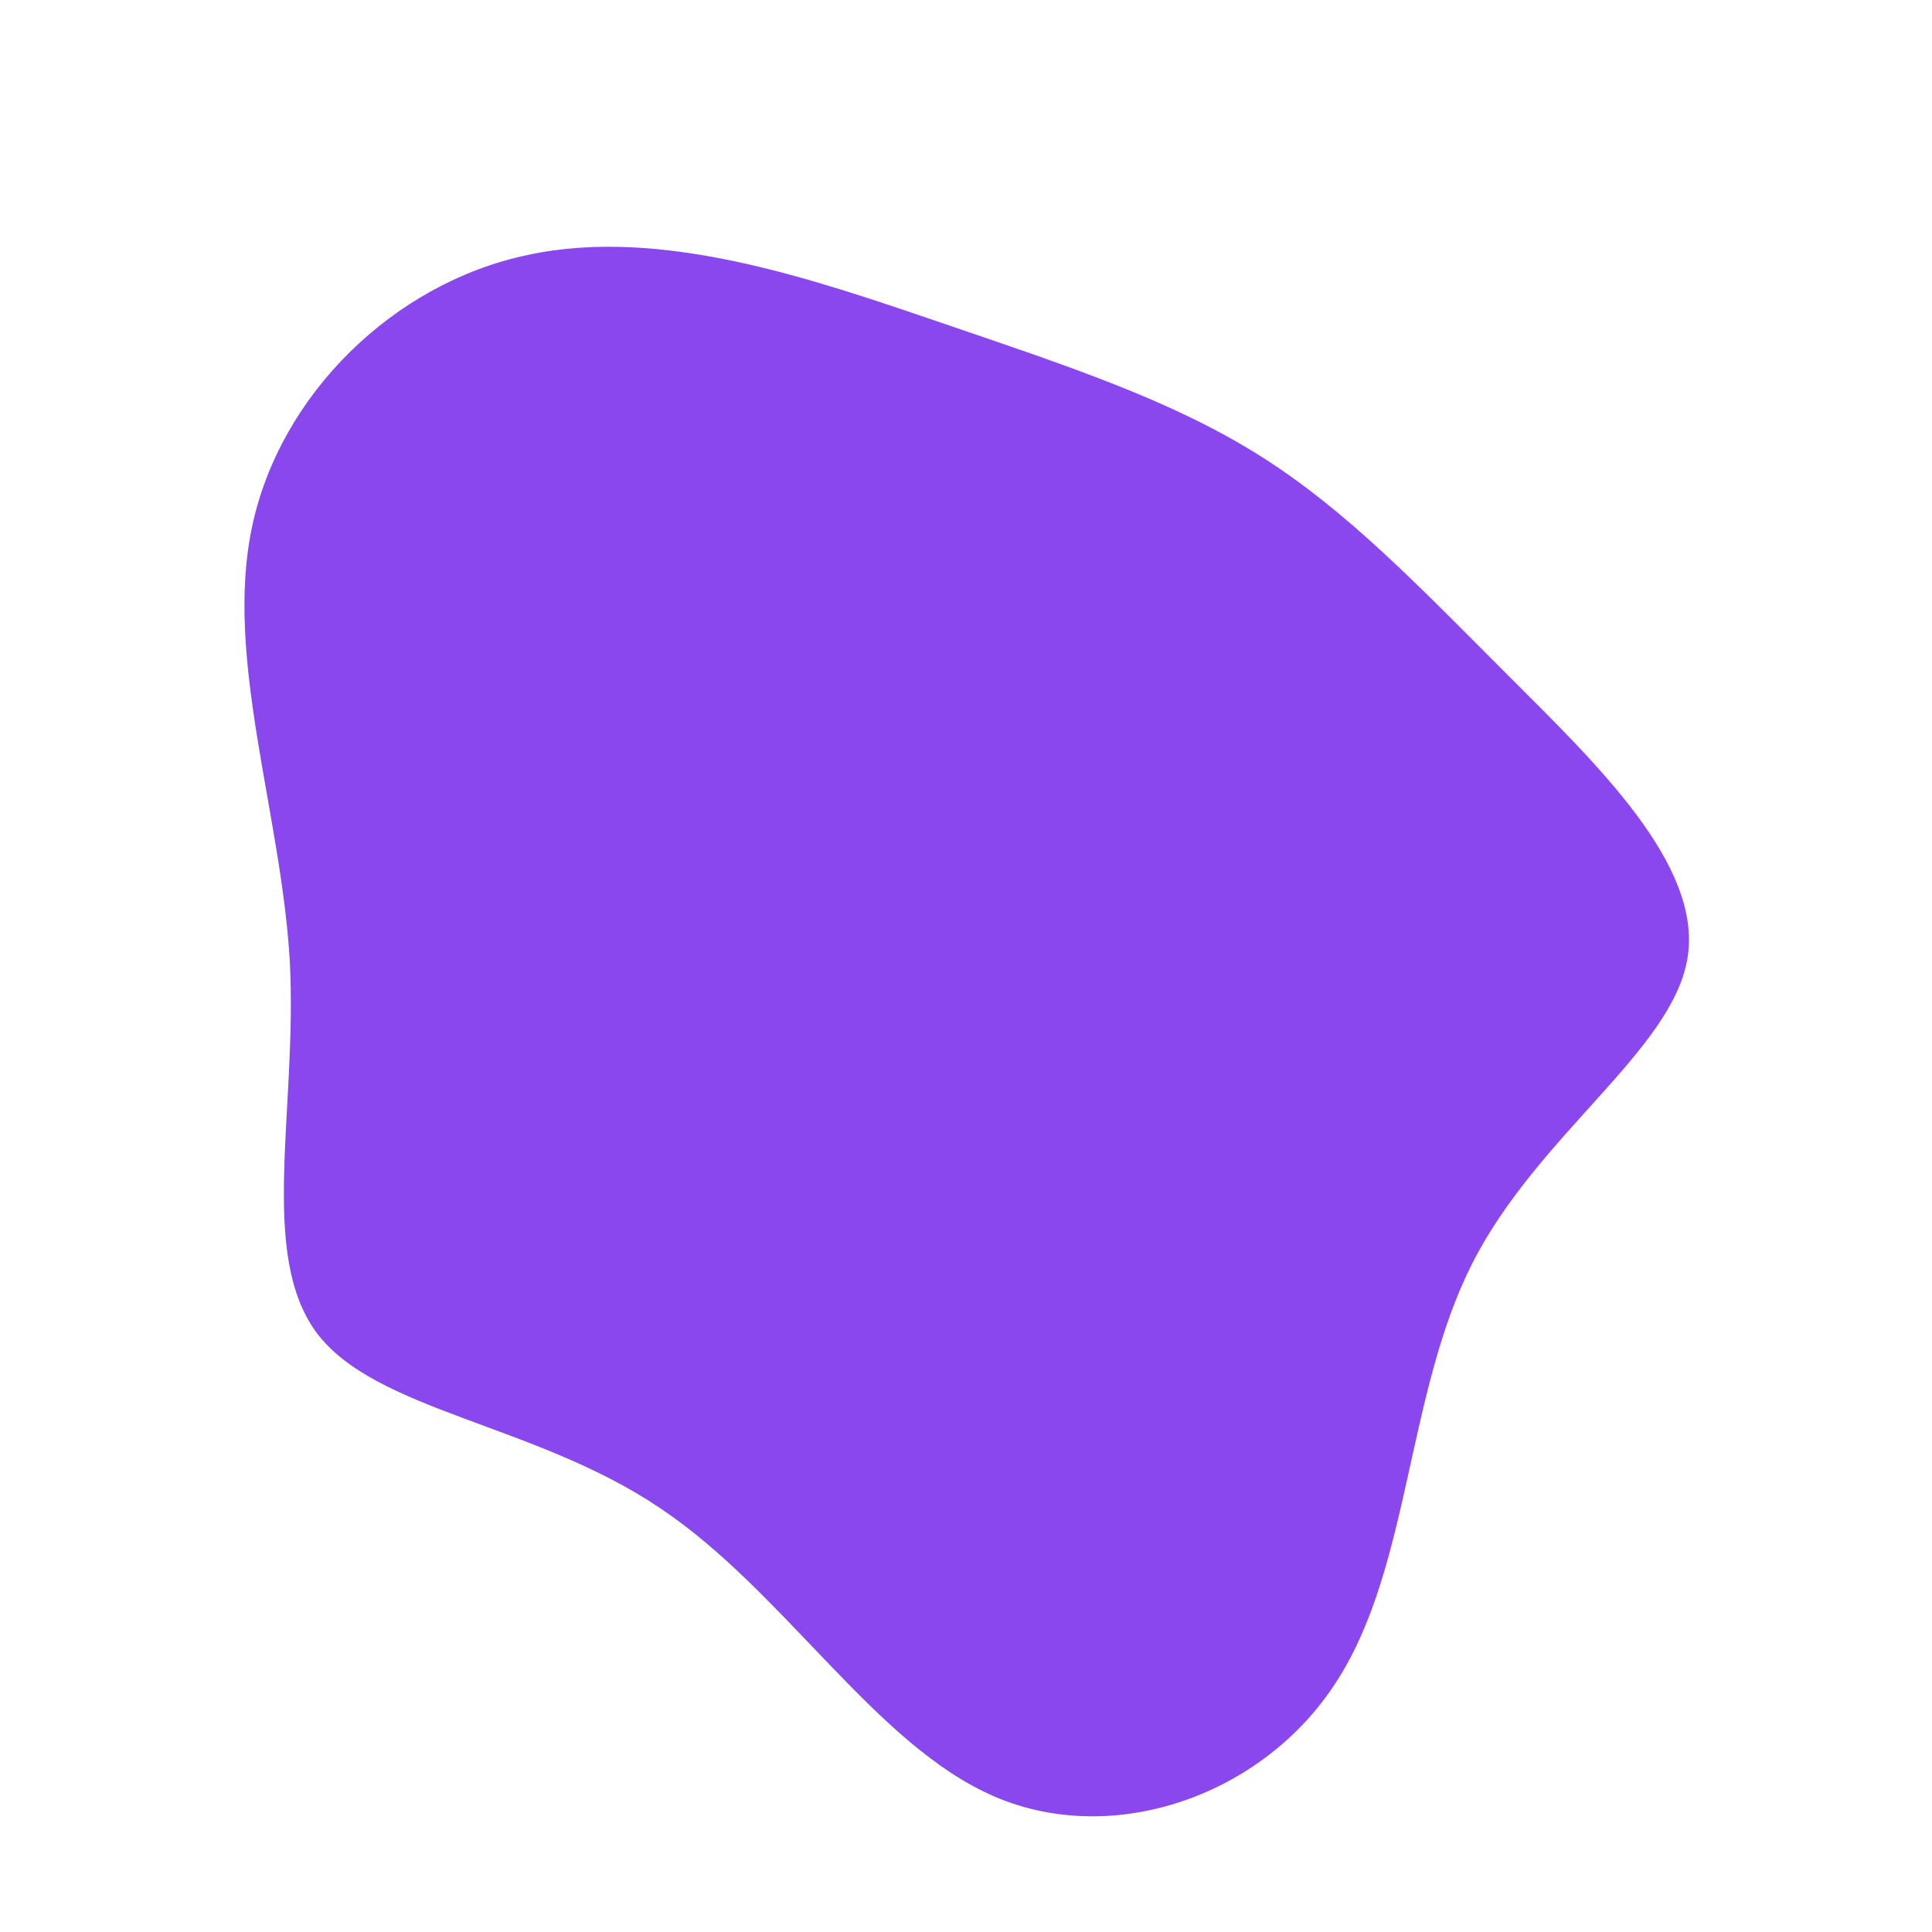
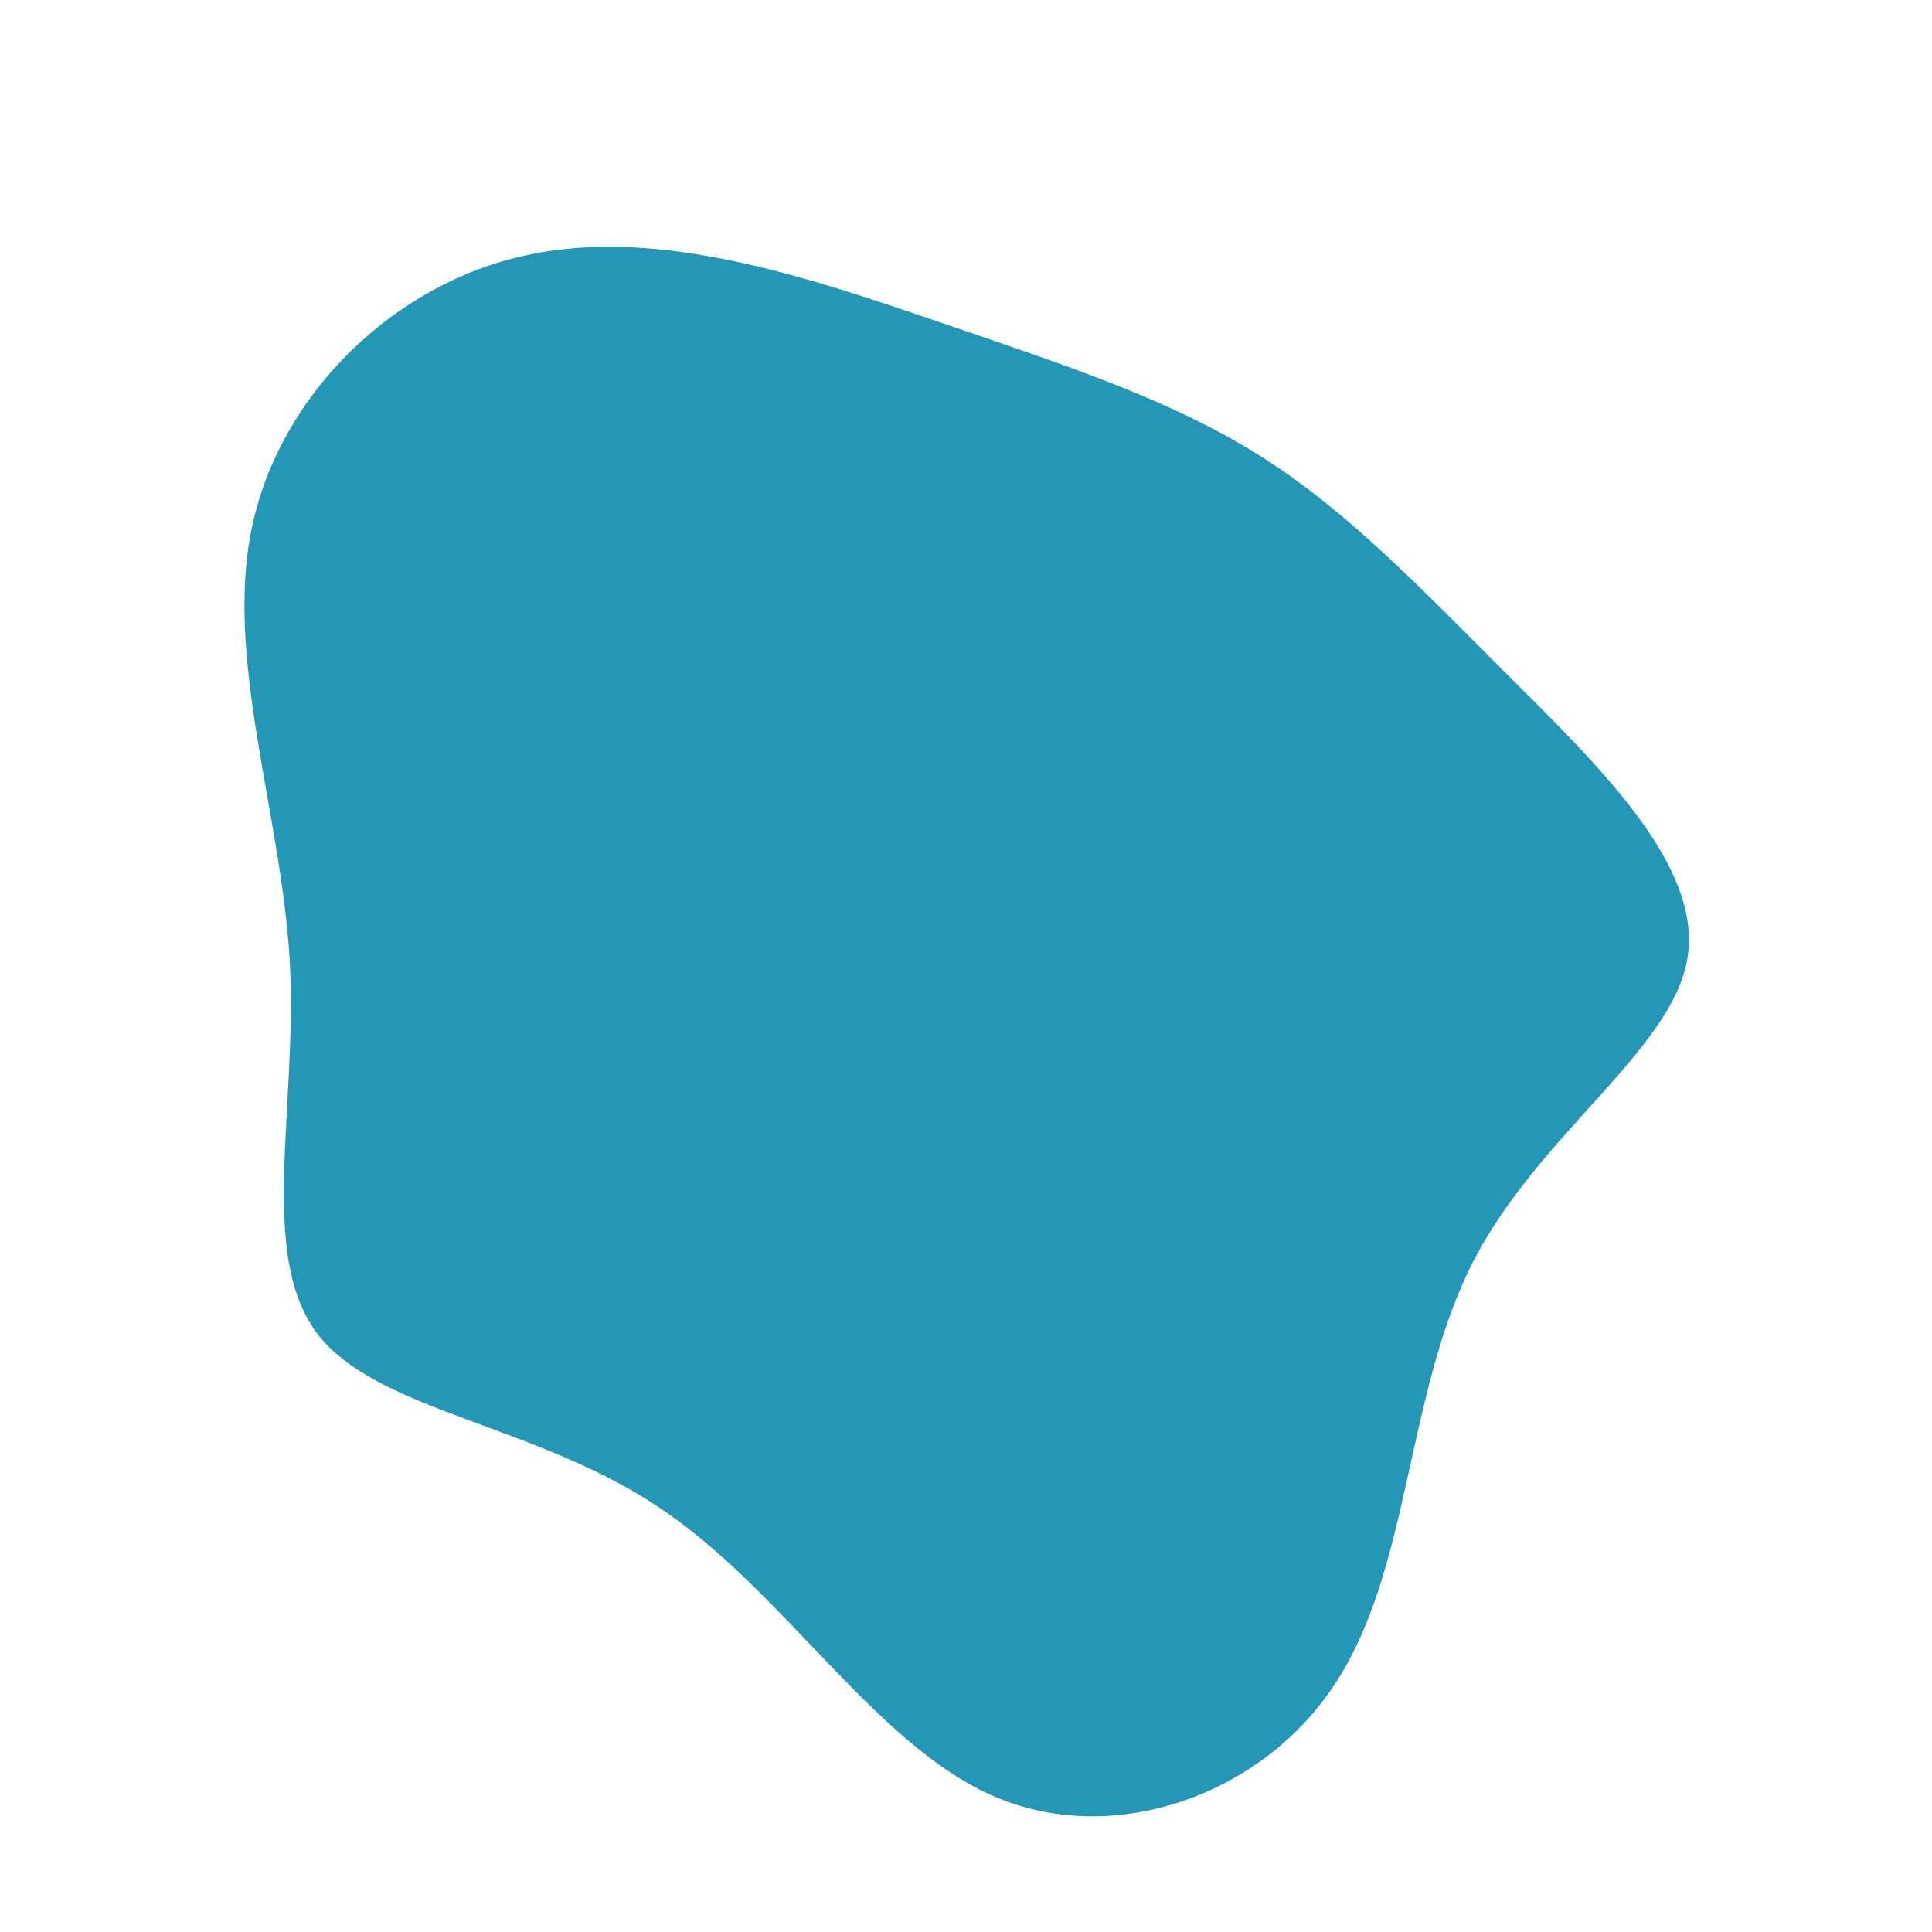
<svg xmlns="http://www.w3.org/2000/svg" viewBox="0 0 200 200">
-   <path fill="#8A47ED" d="M30.3,-52.9C39.4,-47.2,46.9,-39.3,56.1,-30.1C65.3,-20.9,76.2,-10.5,74.7,-0.9C73.2,8.7,59.2,17.4,52.4,30.8C45.6,44.2,46,62.2,38.4,74C30.9,85.8,15.4,91.3,3,86C-9.4,80.7,-18.8,64.7,-31.7,56.1C-44.6,47.4,-61.1,46.1,-67.2,38C-73.3,29.8,-69.2,14.9,-70,-0.5C-70.9,-15.9,-76.8,-31.9,-73.9,-45.5C-71,-59.2,-59.2,-70.7,-45.4,-73.6C-31.6,-76.6,-15.8,-71.1,-2.6,-66.6C10.6,-62.1,21.2,-58.6,30.3,-52.9Z" transform="translate(100 100)" />
+   <path fill="#2496b6" d="M30.3,-52.9C39.4,-47.2,46.9,-39.3,56.1,-30.1C65.3,-20.9,76.2,-10.5,74.7,-0.9C73.2,8.7,59.2,17.4,52.4,30.8C45.6,44.2,46,62.2,38.4,74C30.9,85.8,15.4,91.3,3,86C-9.4,80.7,-18.8,64.7,-31.7,56.1C-44.6,47.4,-61.1,46.1,-67.2,38C-73.3,29.8,-69.2,14.9,-70,-0.5C-70.9,-15.9,-76.8,-31.9,-73.9,-45.5C-71,-59.2,-59.2,-70.7,-45.4,-73.6C-31.6,-76.6,-15.8,-71.1,-2.6,-66.6C10.6,-62.1,21.2,-58.6,30.3,-52.9Z" transform="translate(100 100)" />
</svg>
